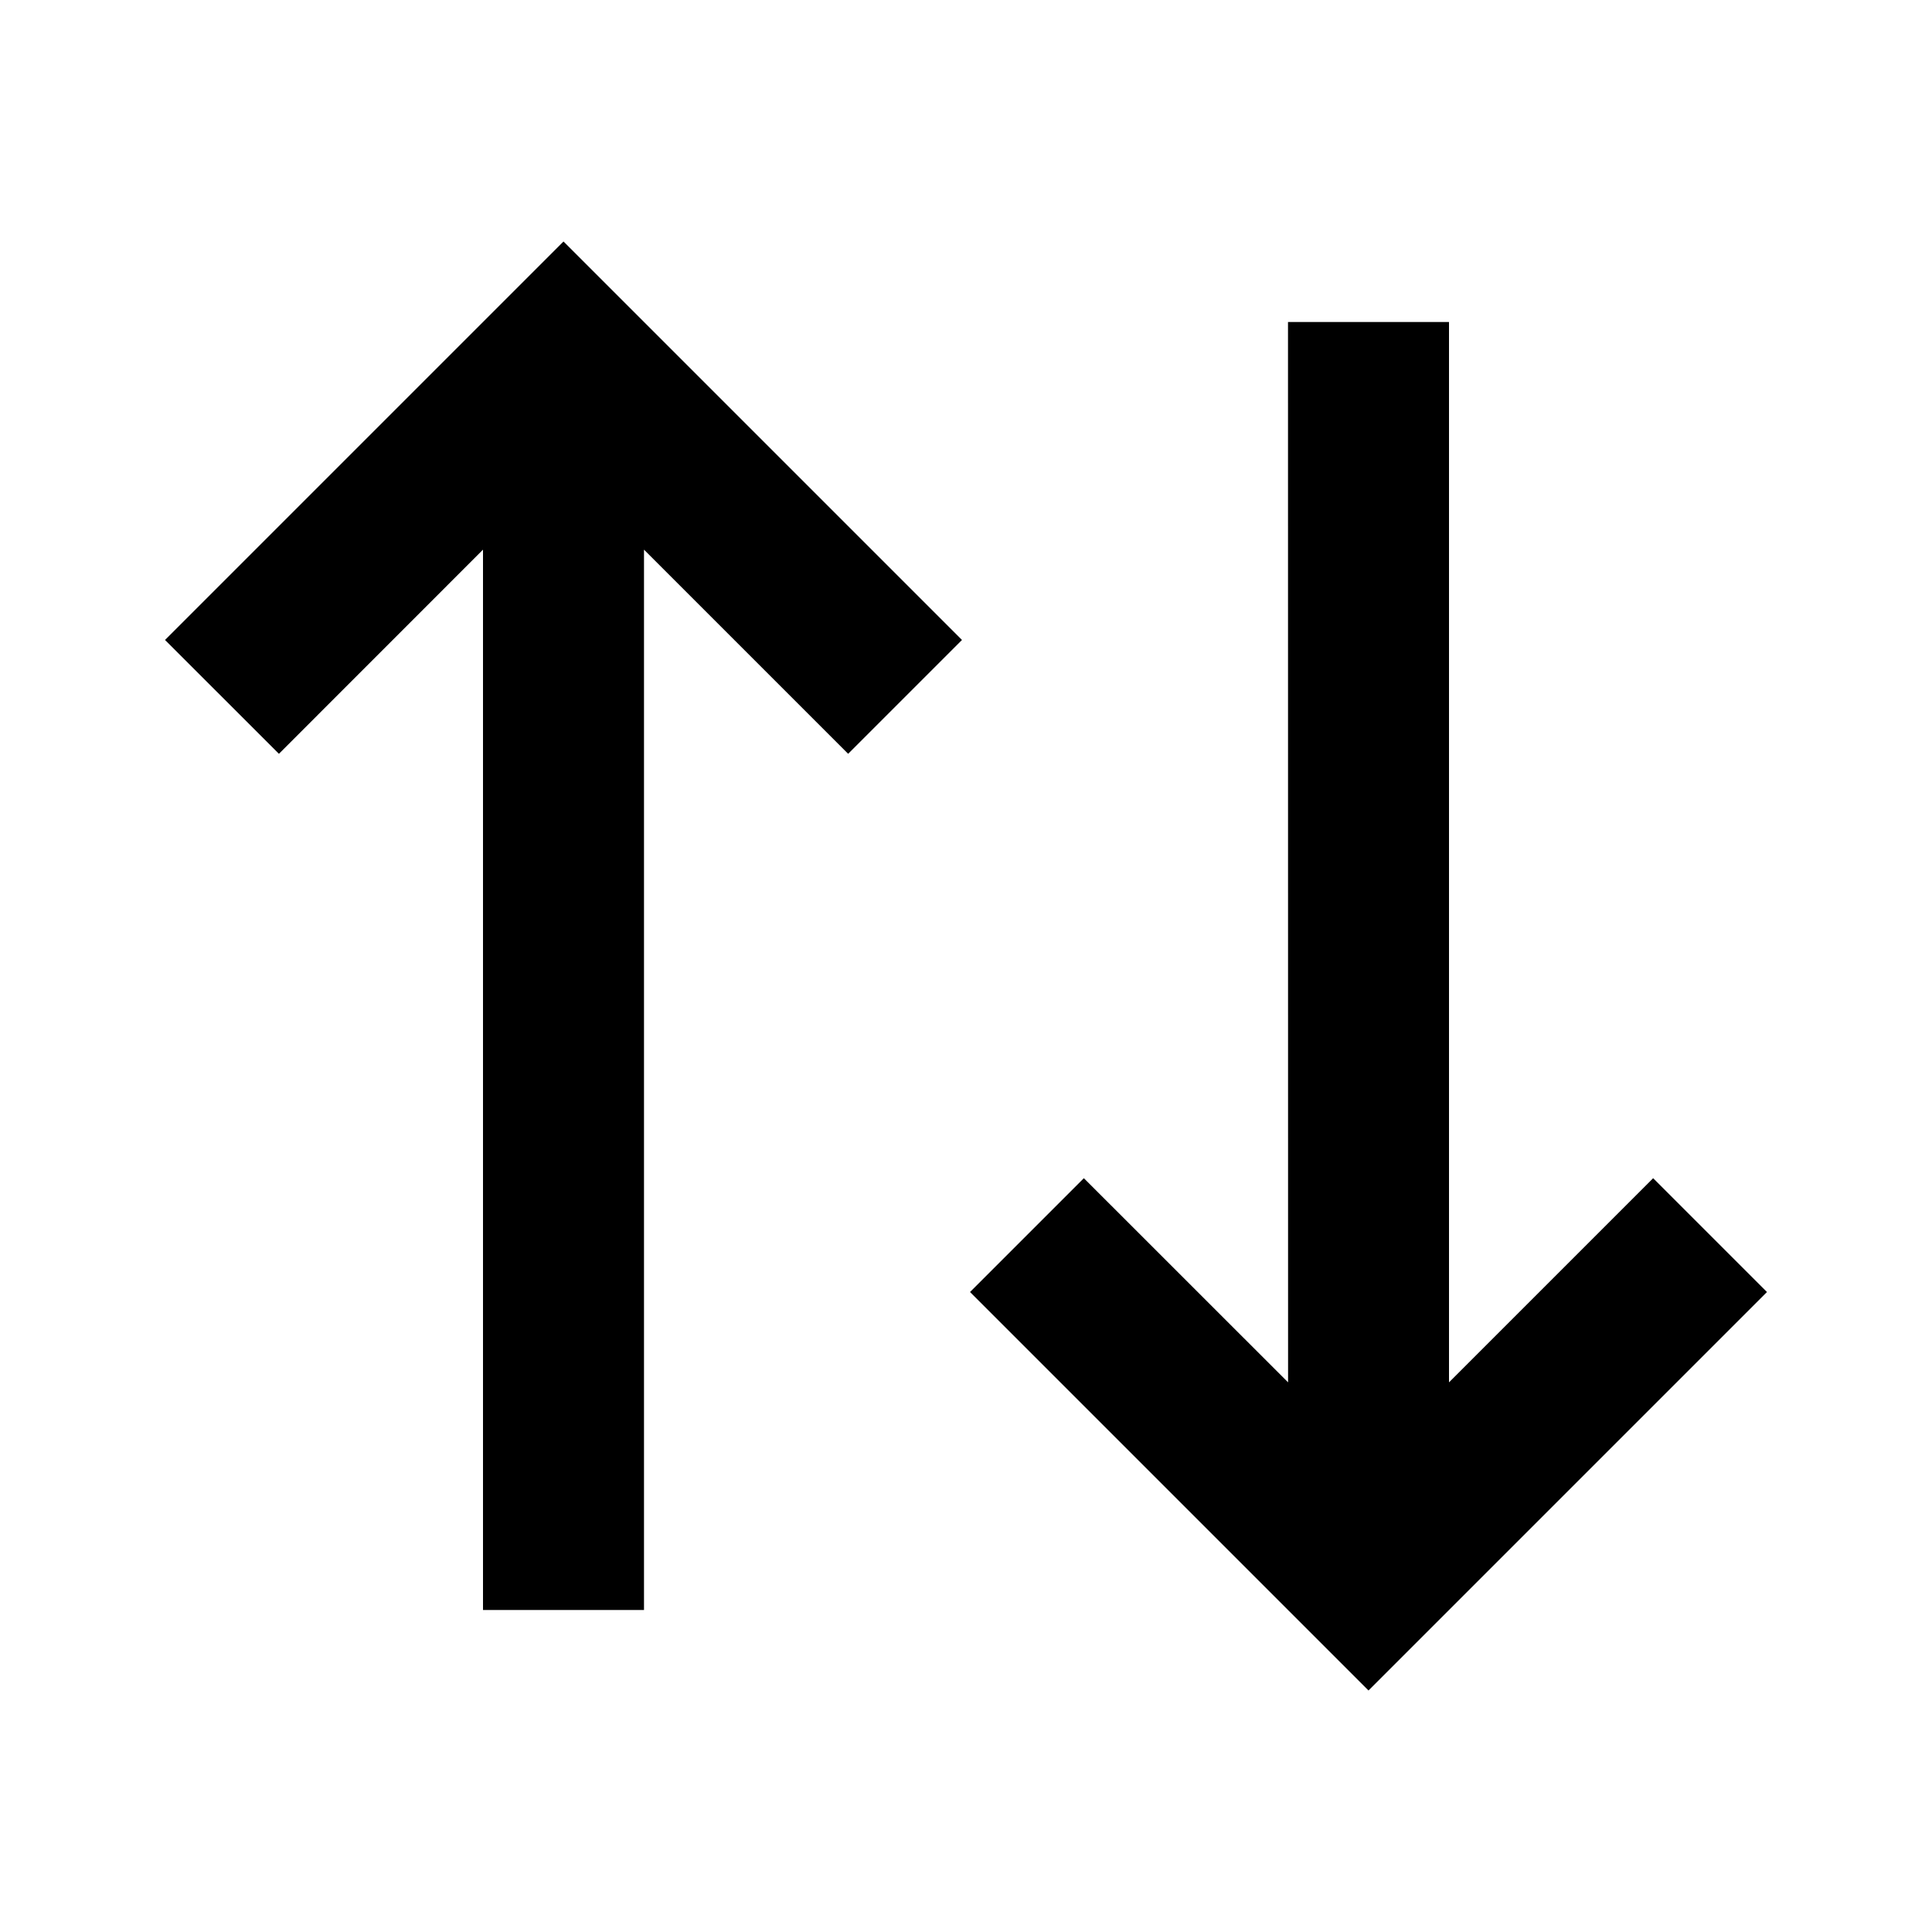
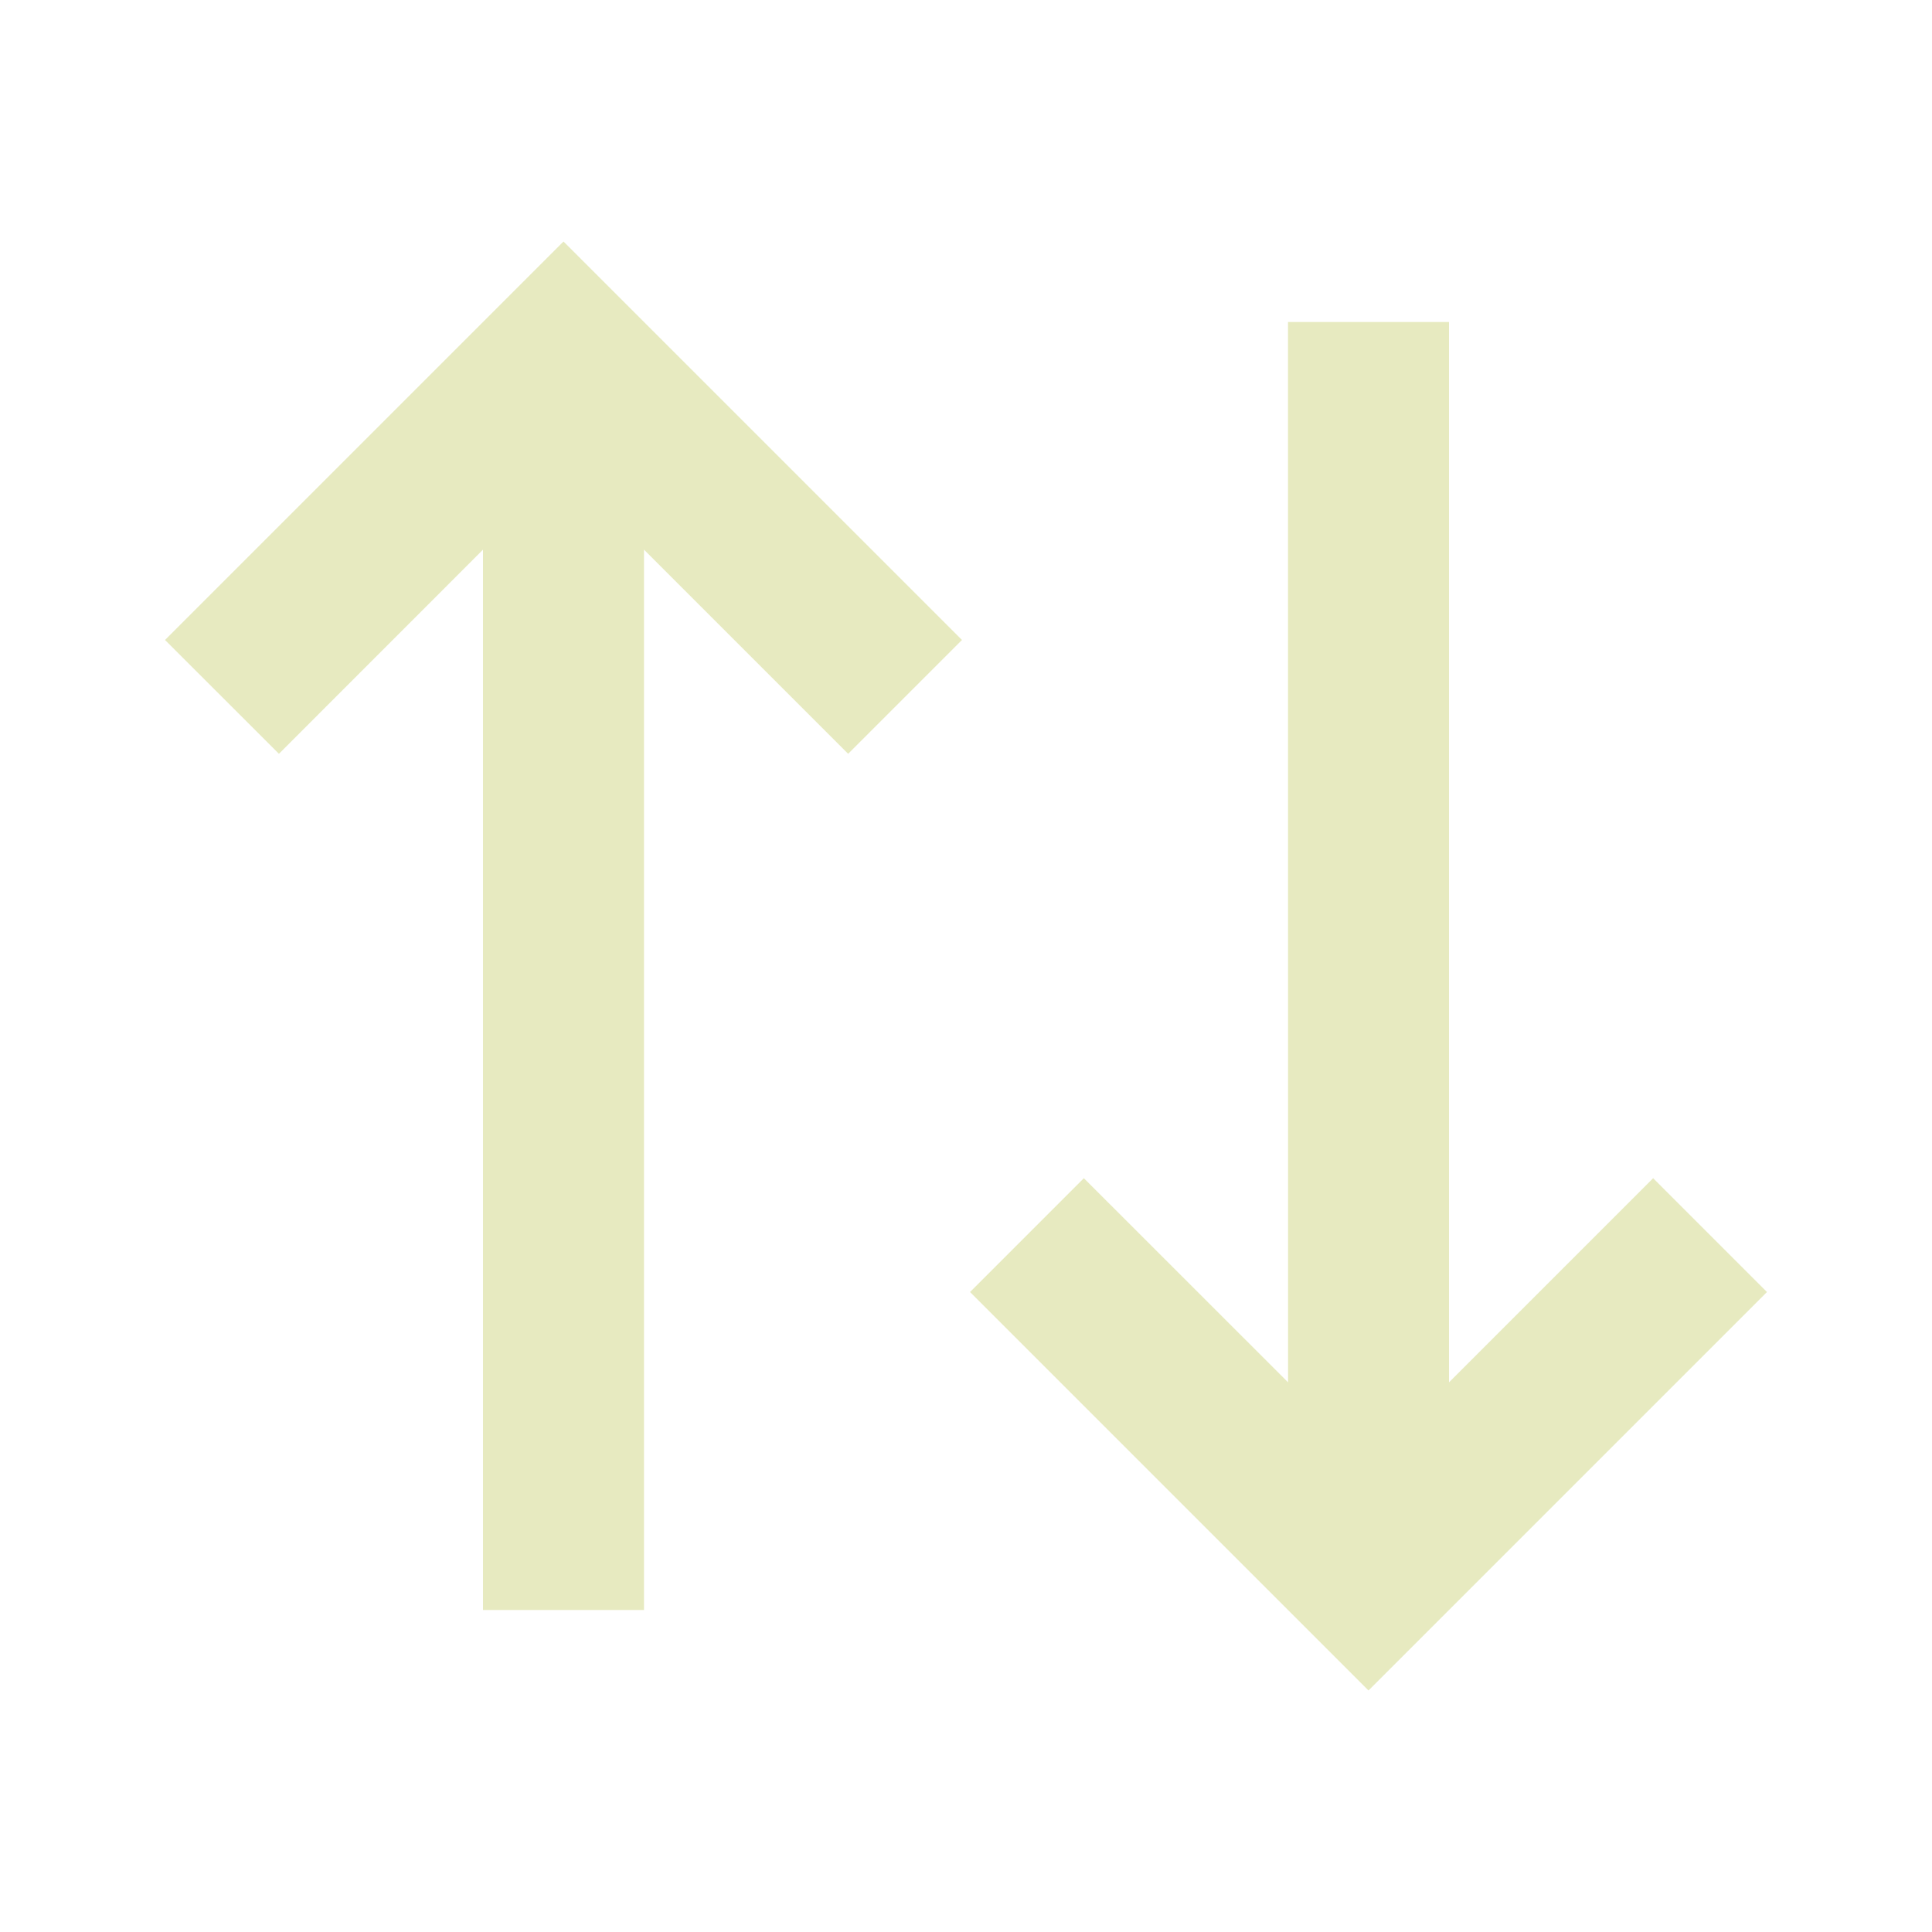
- <svg xmlns="http://www.w3.org/2000/svg" width="24px" height="24px" viewBox="0 0 24 24">
+ <svg xmlns="http://www.w3.org/2000/svg" fill="#e7eac0" width="24px" height="24px" viewBox="0 0 24 24">
  <g>
    <path fill="none" d="M0 0h24v24H0z" />
    <path d="M11.95 7.95l-1.414 1.414L8 6.828 8 20H6V6.828L3.465 9.364 2.05 7.95 7 3l4.95 4.95zm10 8.1L17 21l-4.95-4.95 1.414-1.414 2.537 2.536L16 4h2v13.172l2.536-2.536 1.414 1.414z" />
  </g>
</svg>
